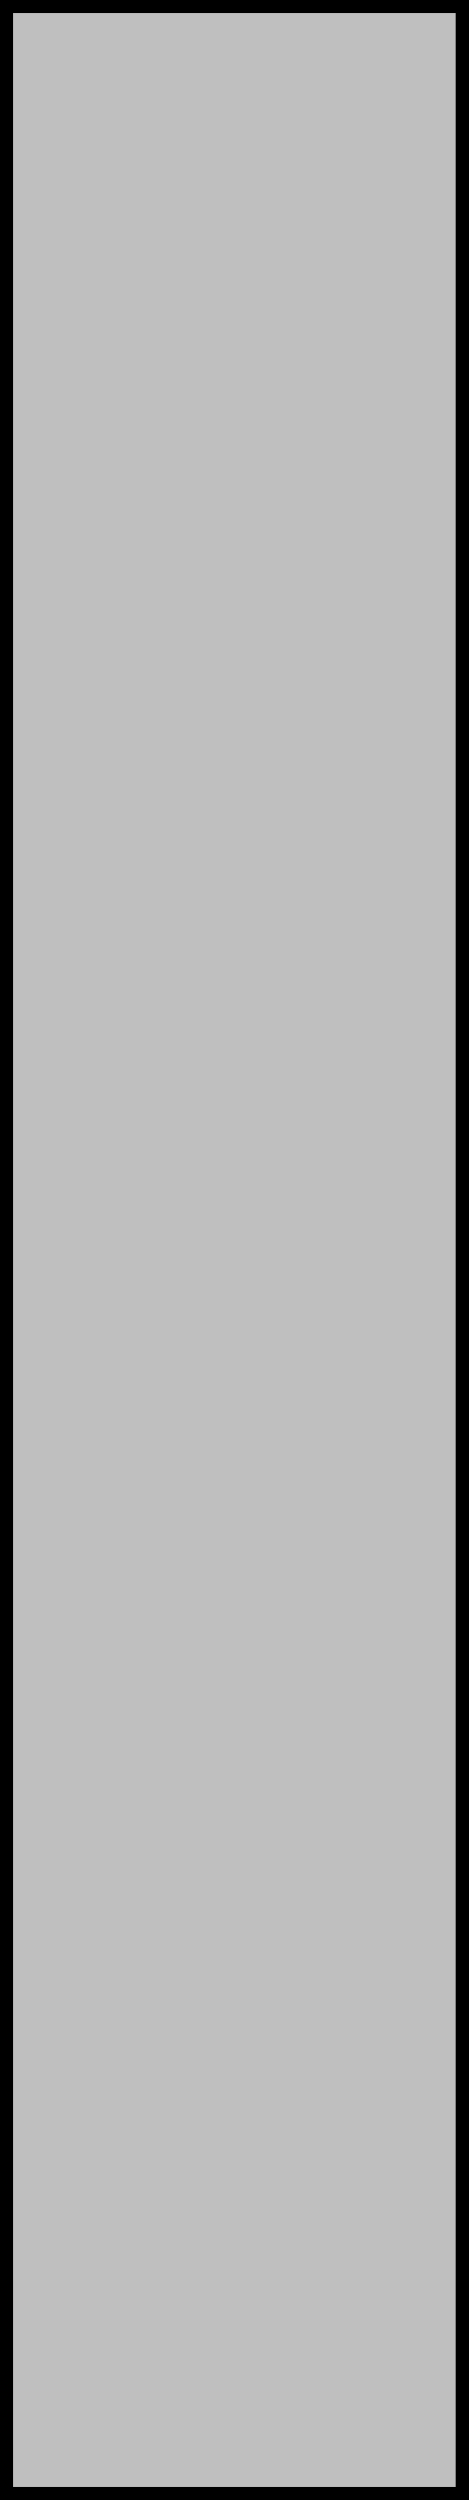
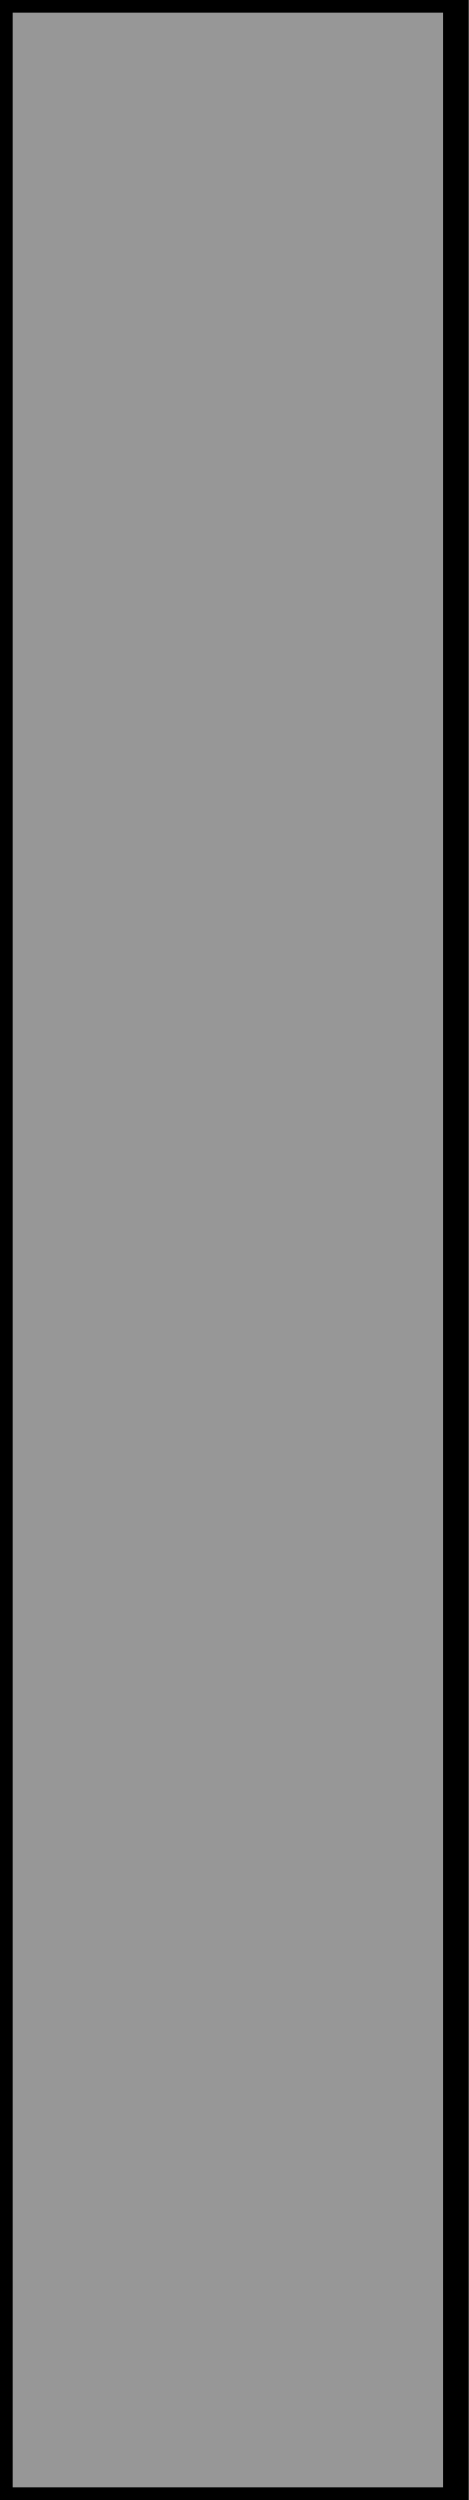
<svg xmlns="http://www.w3.org/2000/svg" width="18" height="96" viewBox="0 0 4.762 25.4" version="1.1" id="svg3728">
  <defs id="defs3722" />
-   <path id="rect1051" d="M 0,0 H 4.762 V 25.4 H 0 Z" style="fill:#bfbfbf;fill-opacity:1;stroke:#000000;stroke-width:0.265;stroke-miterlimit:4;stroke-dasharray:none;stroke-opacity:1" />
+   <path id="rect1051" d="M -0.002,-0.002 H 4.632 V 25.402 h -4.634 z" style="fill:#979797;fill-opacity:1;stroke:#000000;stroke-width:0.261;stroke-miterlimit:4;stroke-dasharray:none;stroke-opacity:1" />
</svg>
